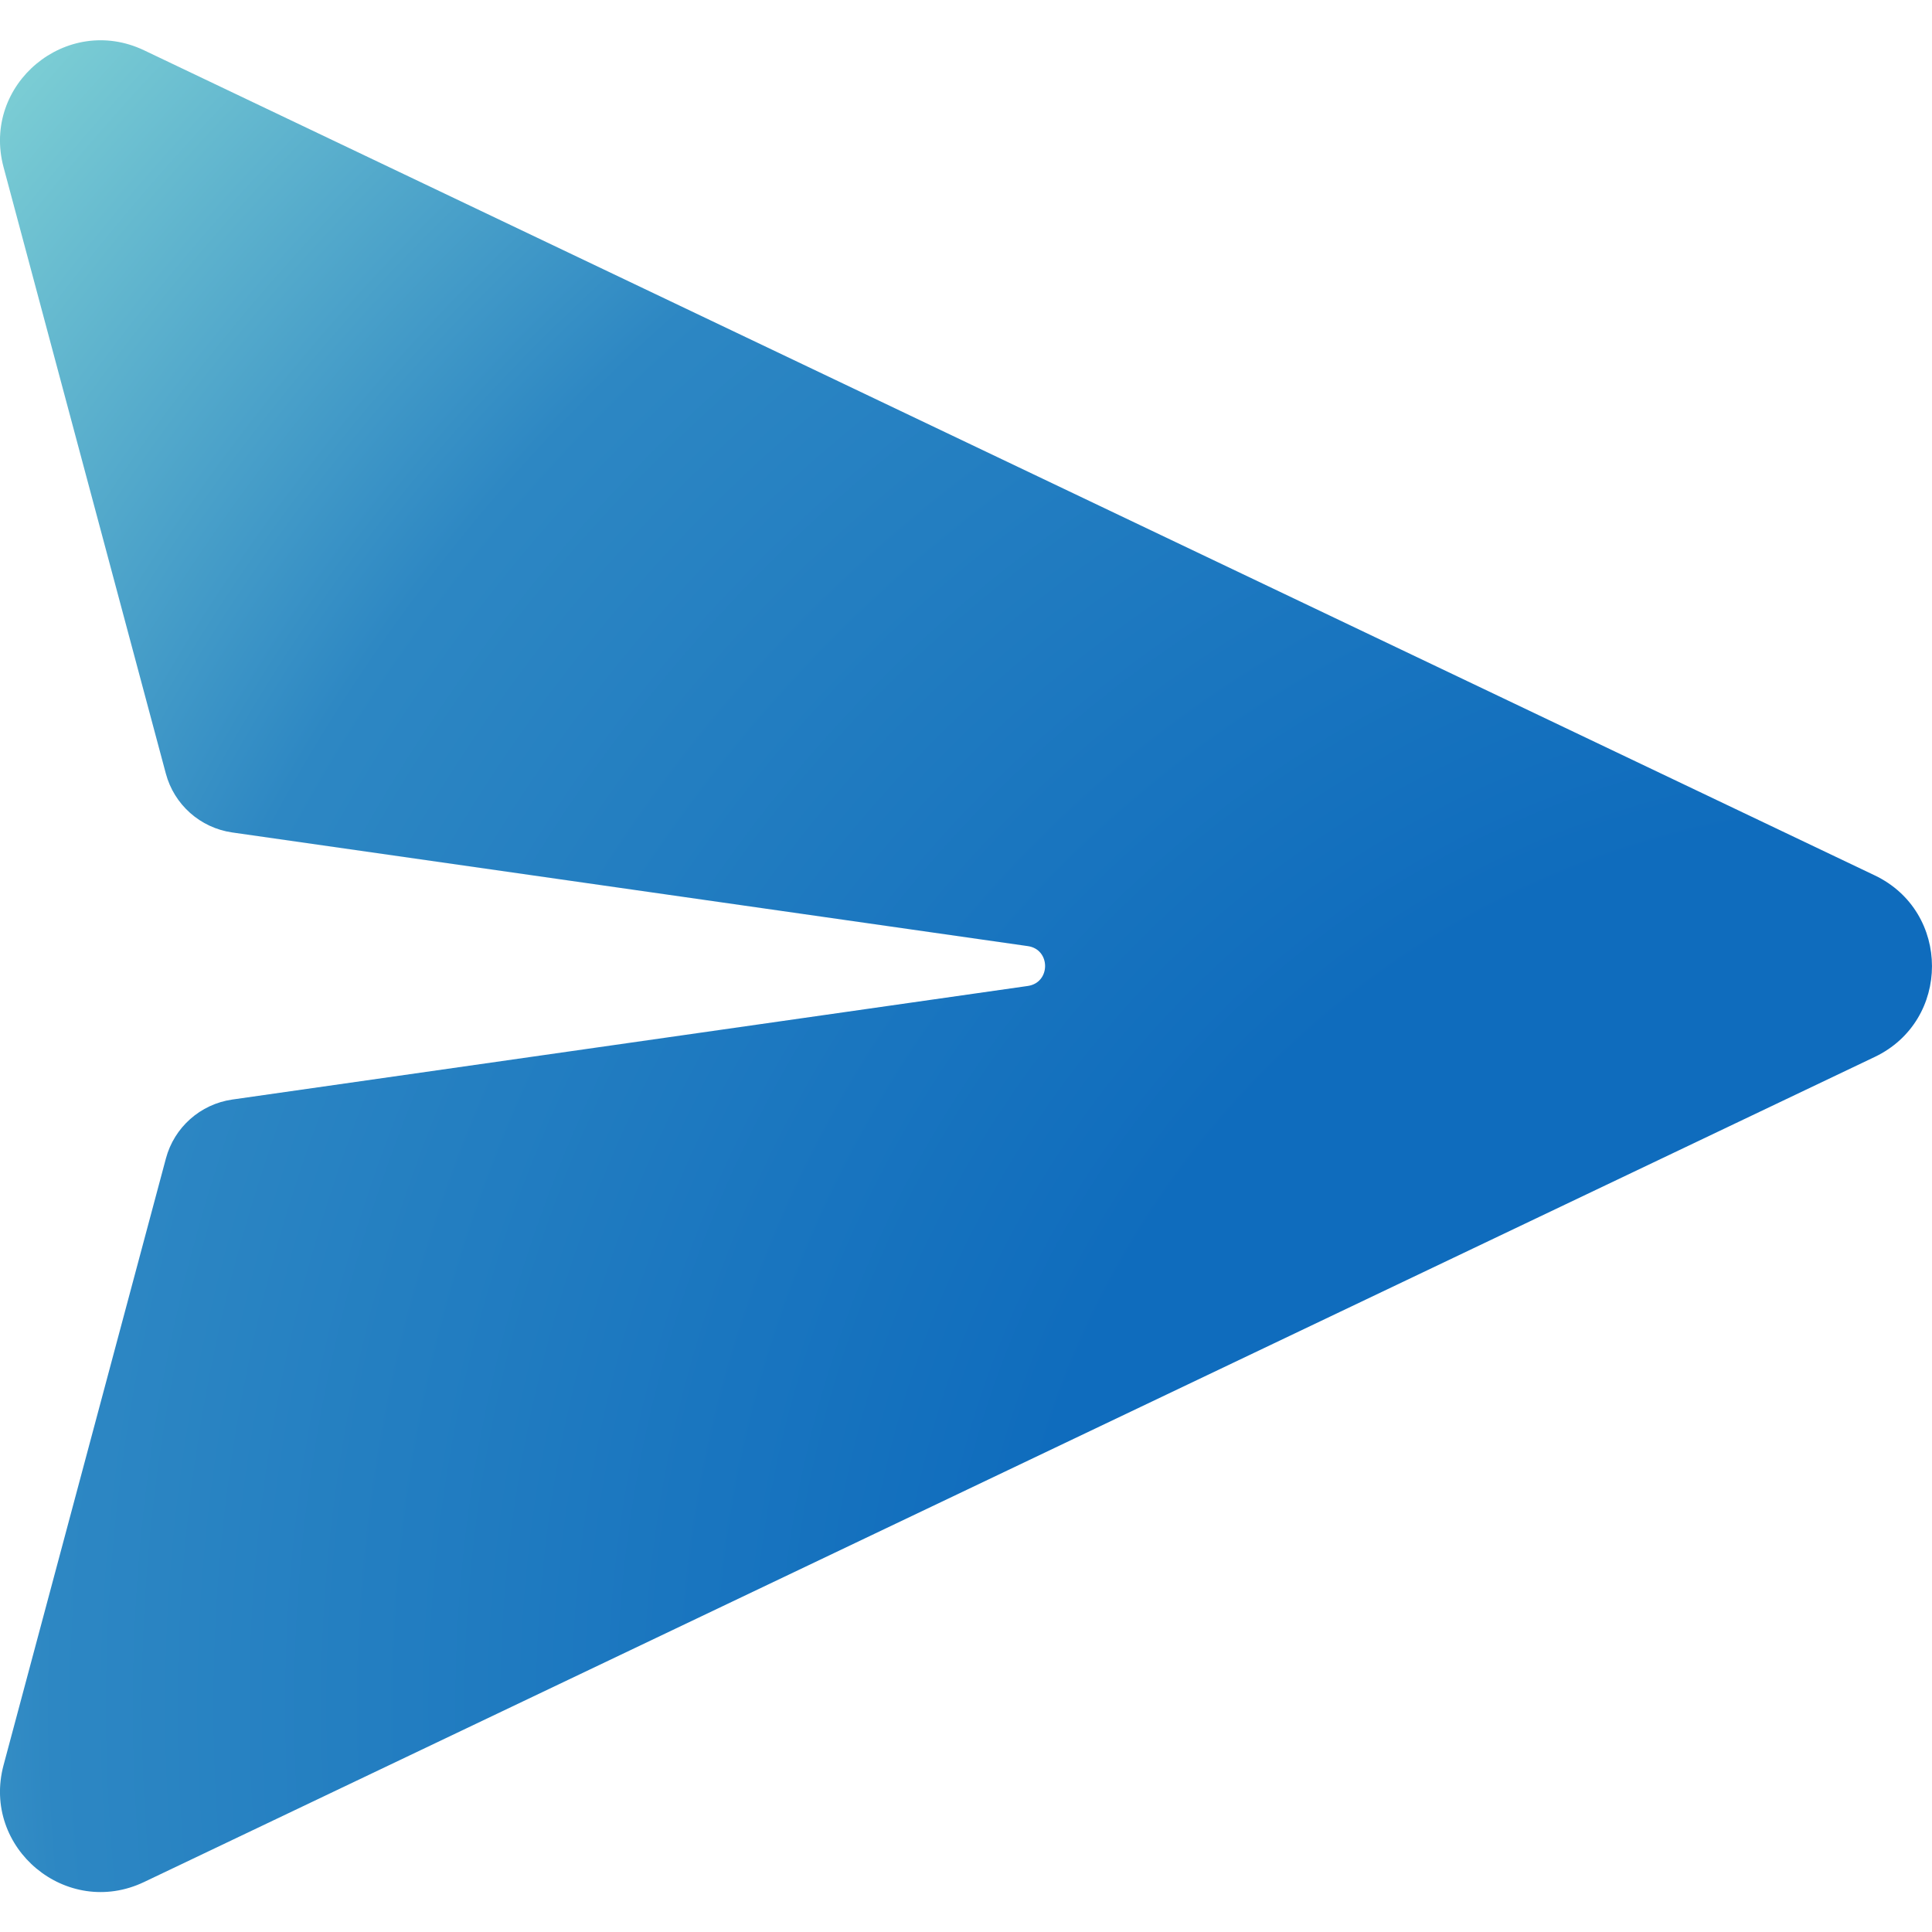
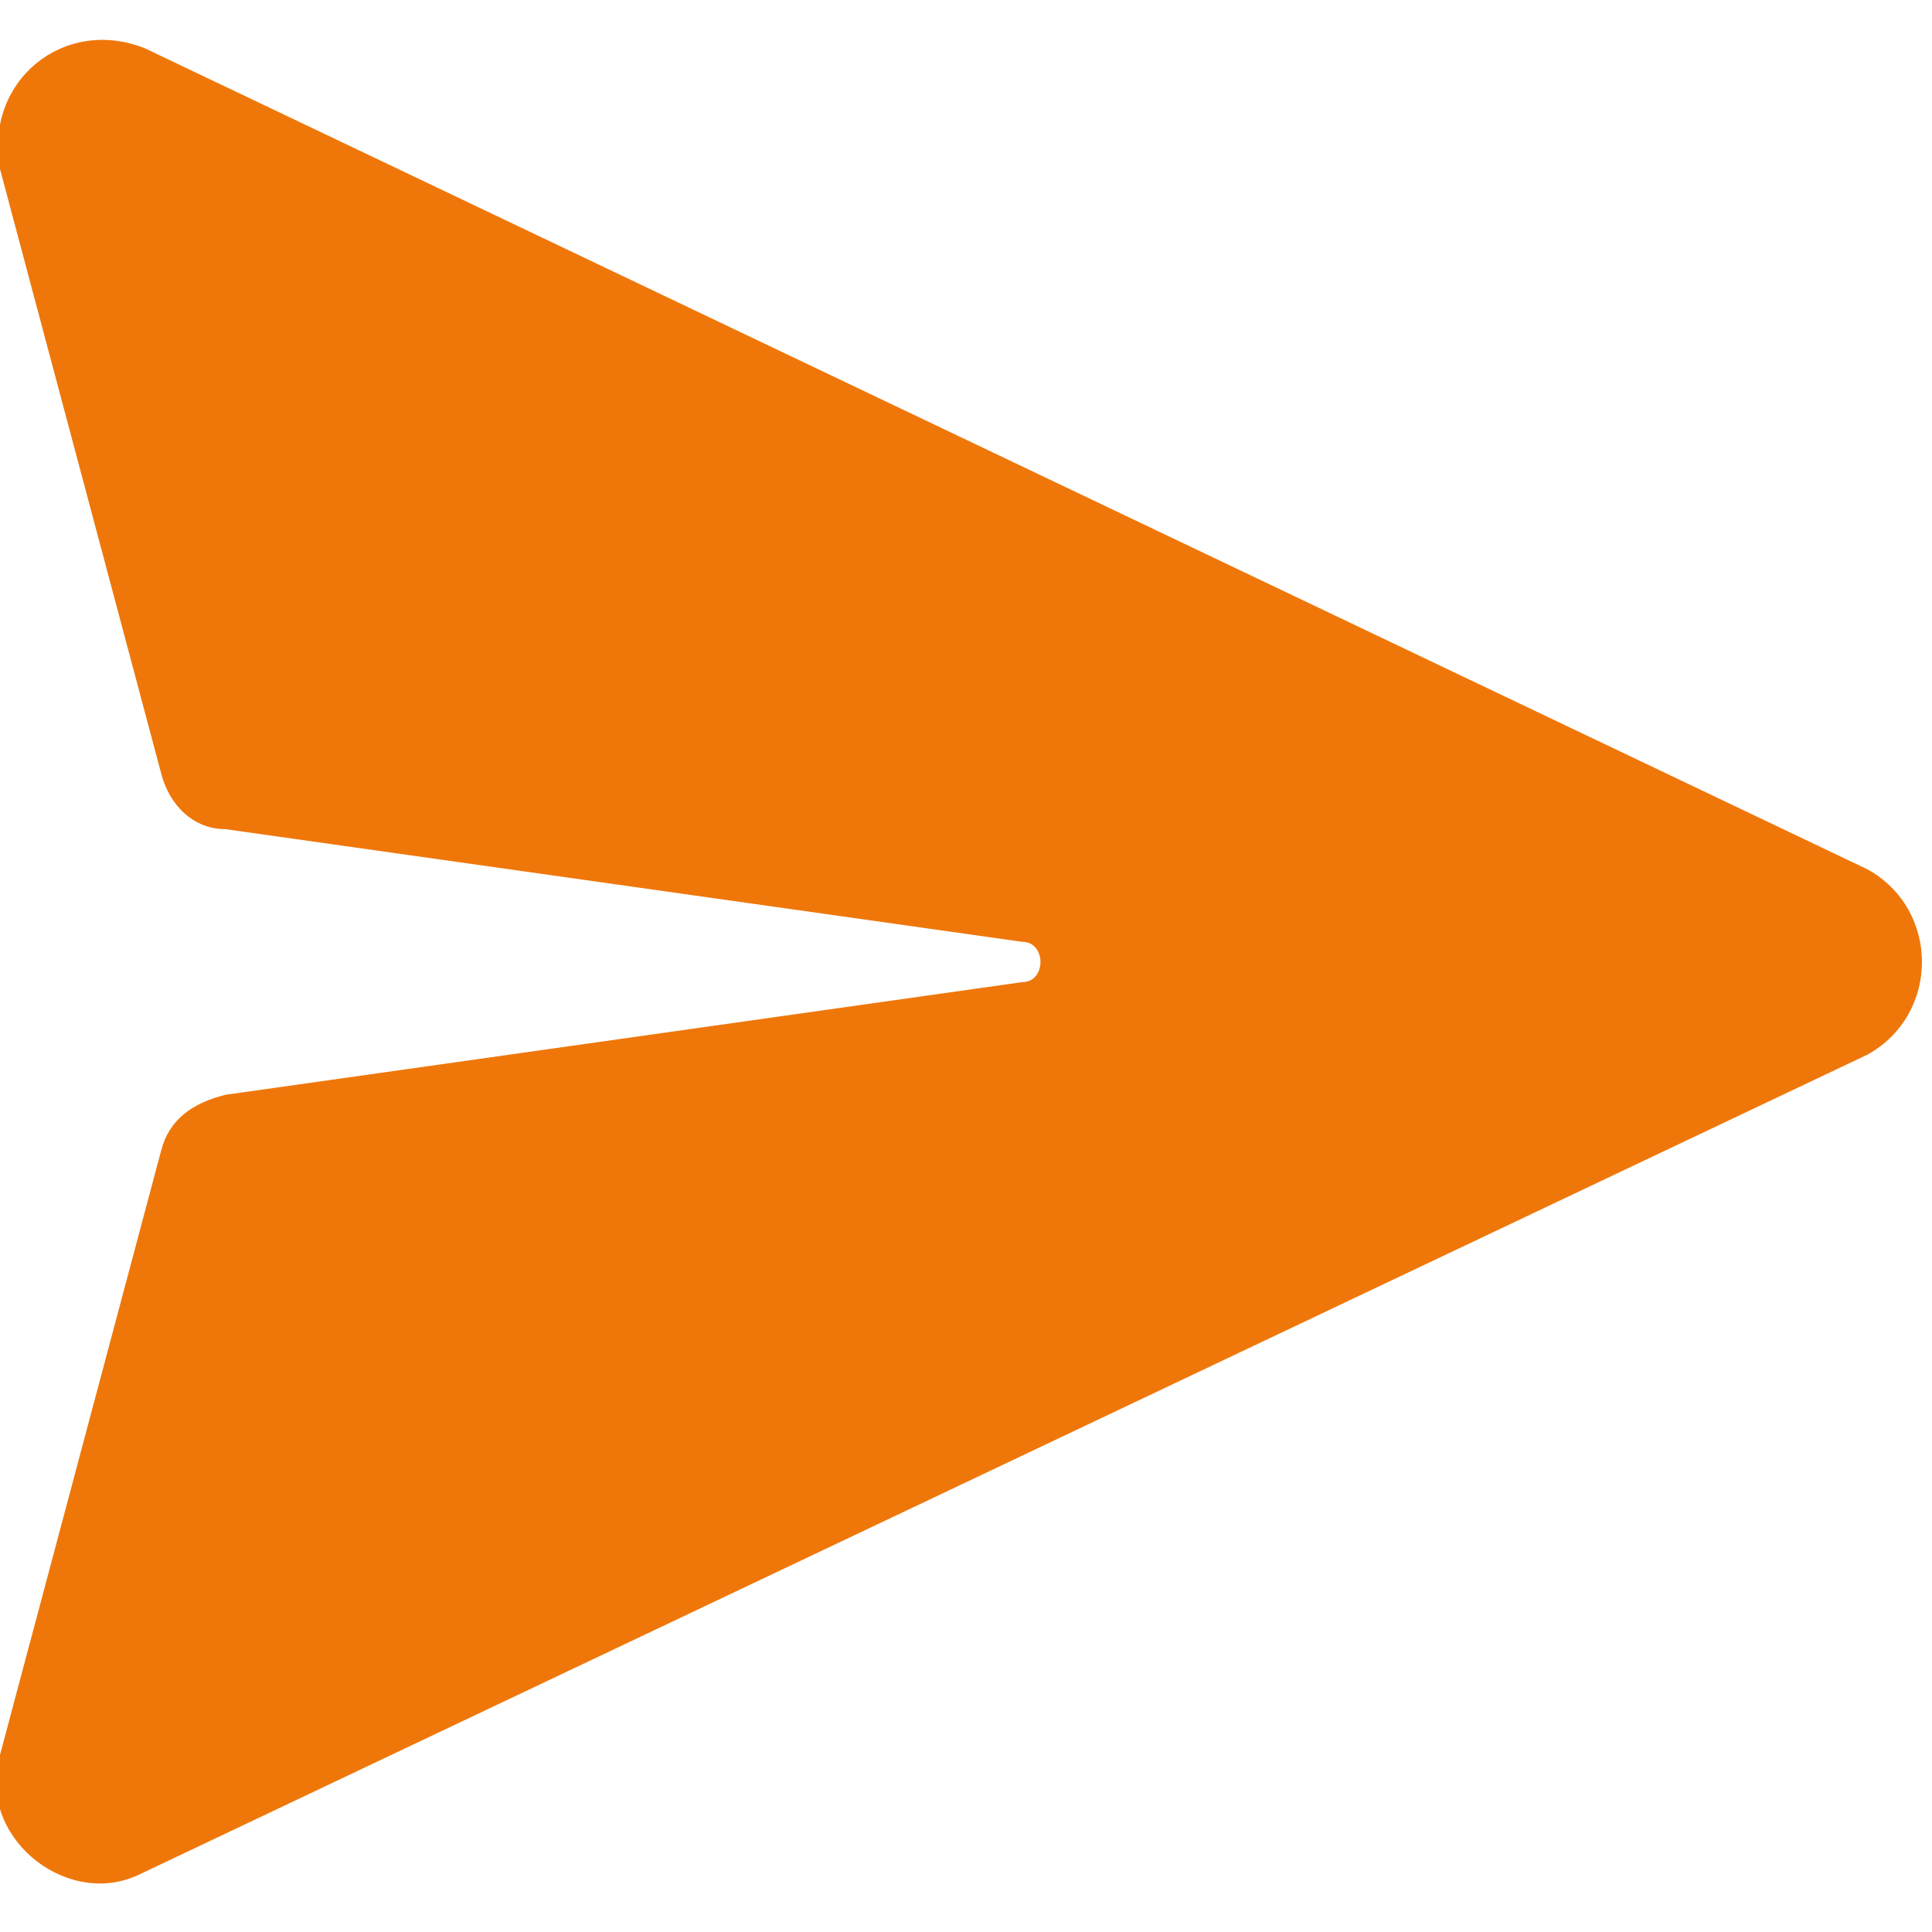
- <svg xmlns="http://www.w3.org/2000/svg" width="24" height="24" viewBox="0 0 24 24" fill="none">
-   <path d="M1.79 0.625C0.827 0.166 -0.231 1.046 0.044 2.076L2.06 9.609C2.163 9.996 2.488 10.284 2.884 10.341L12.768 11.753C13.054 11.793 13.054 12.207 12.768 12.248L2.885 13.659C2.489 13.716 2.164 14.004 2.061 14.391L0.044 21.928C-0.231 22.958 0.827 23.838 1.79 23.379L23.288 13.13C24.237 12.678 24.237 11.326 23.288 10.874L1.79 0.625Z" fill="url(#paint0_radial_2280_119090)" />
-   <defs>
-     <radialGradient id="paint0_radial_2280_119090" cx="0" cy="0" r="1" gradientUnits="userSpaceOnUse" gradientTransform="translate(24.0234 21.2469) rotate(-142.006) scale(33.4402 32.3913)">
-       <stop offset="0.336" stop-color="#0F6CBD" />
-       <stop offset="0.703" stop-color="#2D87C3" />
-       <stop offset="1" stop-color="#8DDDD8" />
-     </radialGradient>
-   </defs>
+ <svg xmlns="http://www.w3.org/2000/svg" version="1.1" id="Capa_1" x="0px" y="0px" viewBox="0 0 24 24" style="enable-background:new 0 0 24 24;" xml:space="preserve">
+   <style type="text/css">
+ 	.st0{fill:#EF770A;}
+ </style>
+   <path class="st0" d="M1.8,0.6C0.8,0.2-0.2,1,0,2.1l2,7.5c0.1,0.4,0.4,0.7,0.8,0.7l9.9,1.4c0.3,0,0.3,0.5,0,0.5l-9.9,1.4  c-0.4,0.1-0.7,0.3-0.8,0.7l-2,7.5c-0.3,1,0.8,1.9,1.7,1.5l21.5-10.2c0.9-0.5,0.9-1.8,0-2.3L1.8,0.6z" />
</svg>
